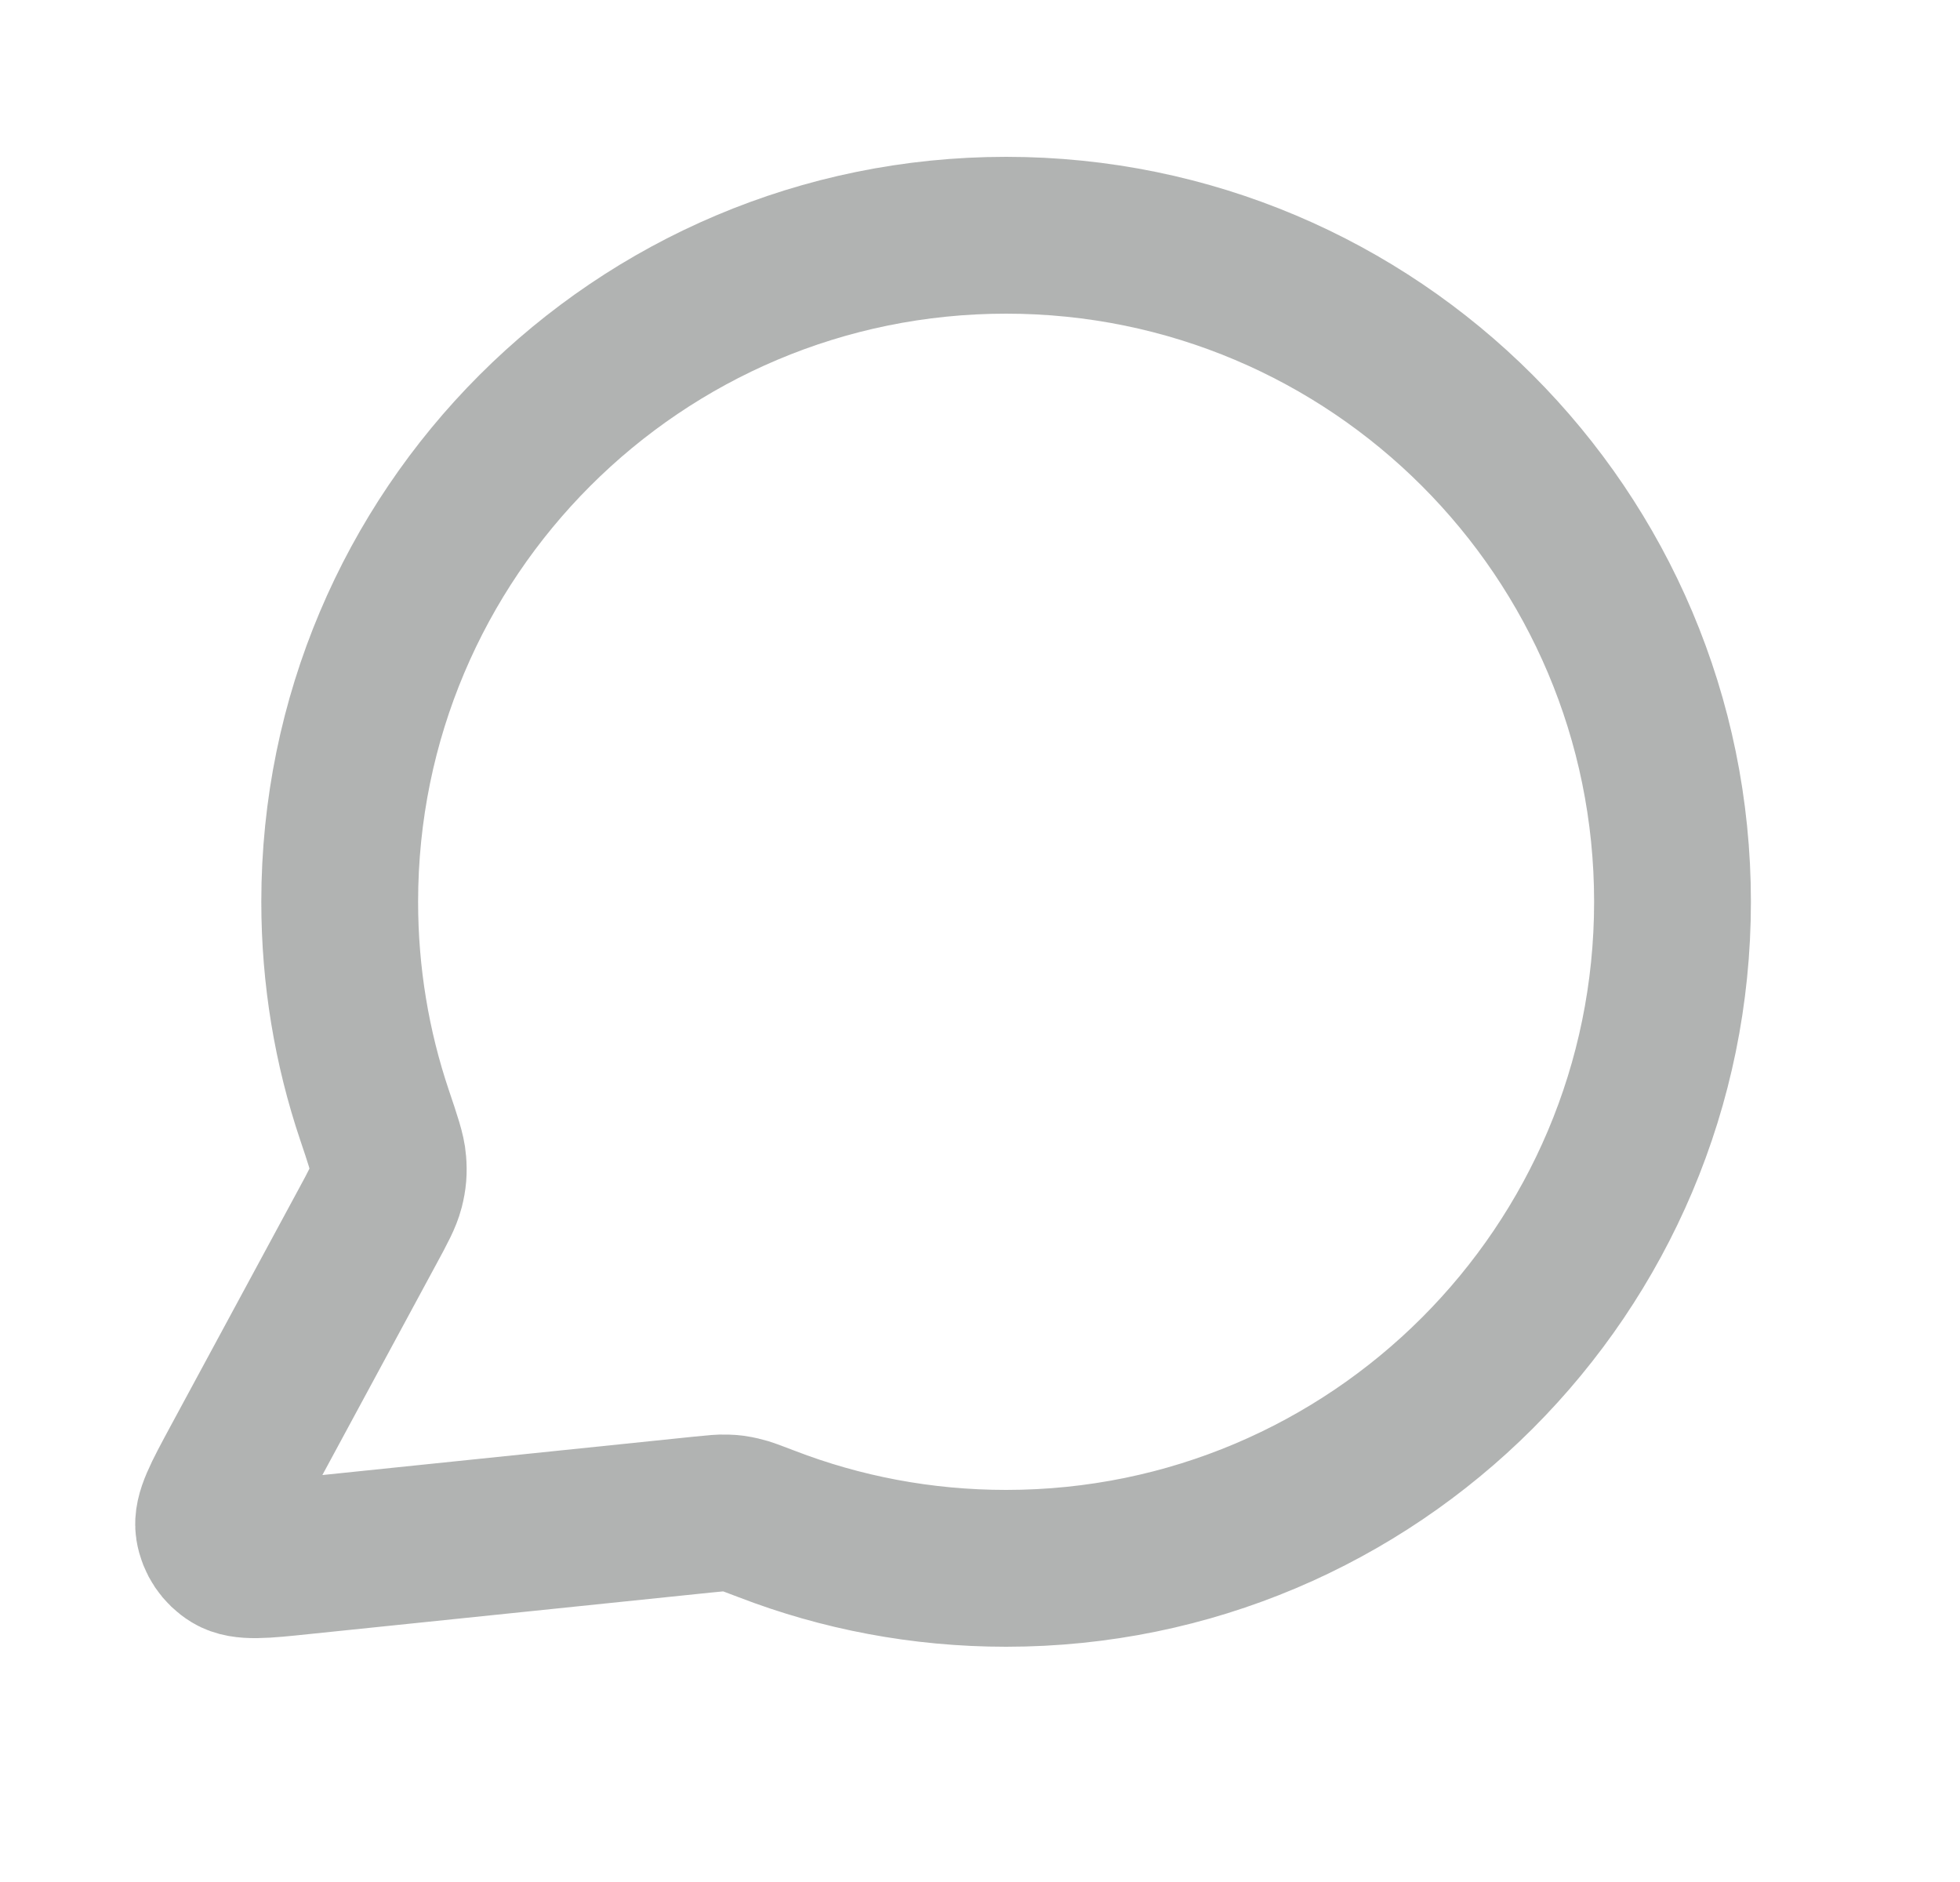
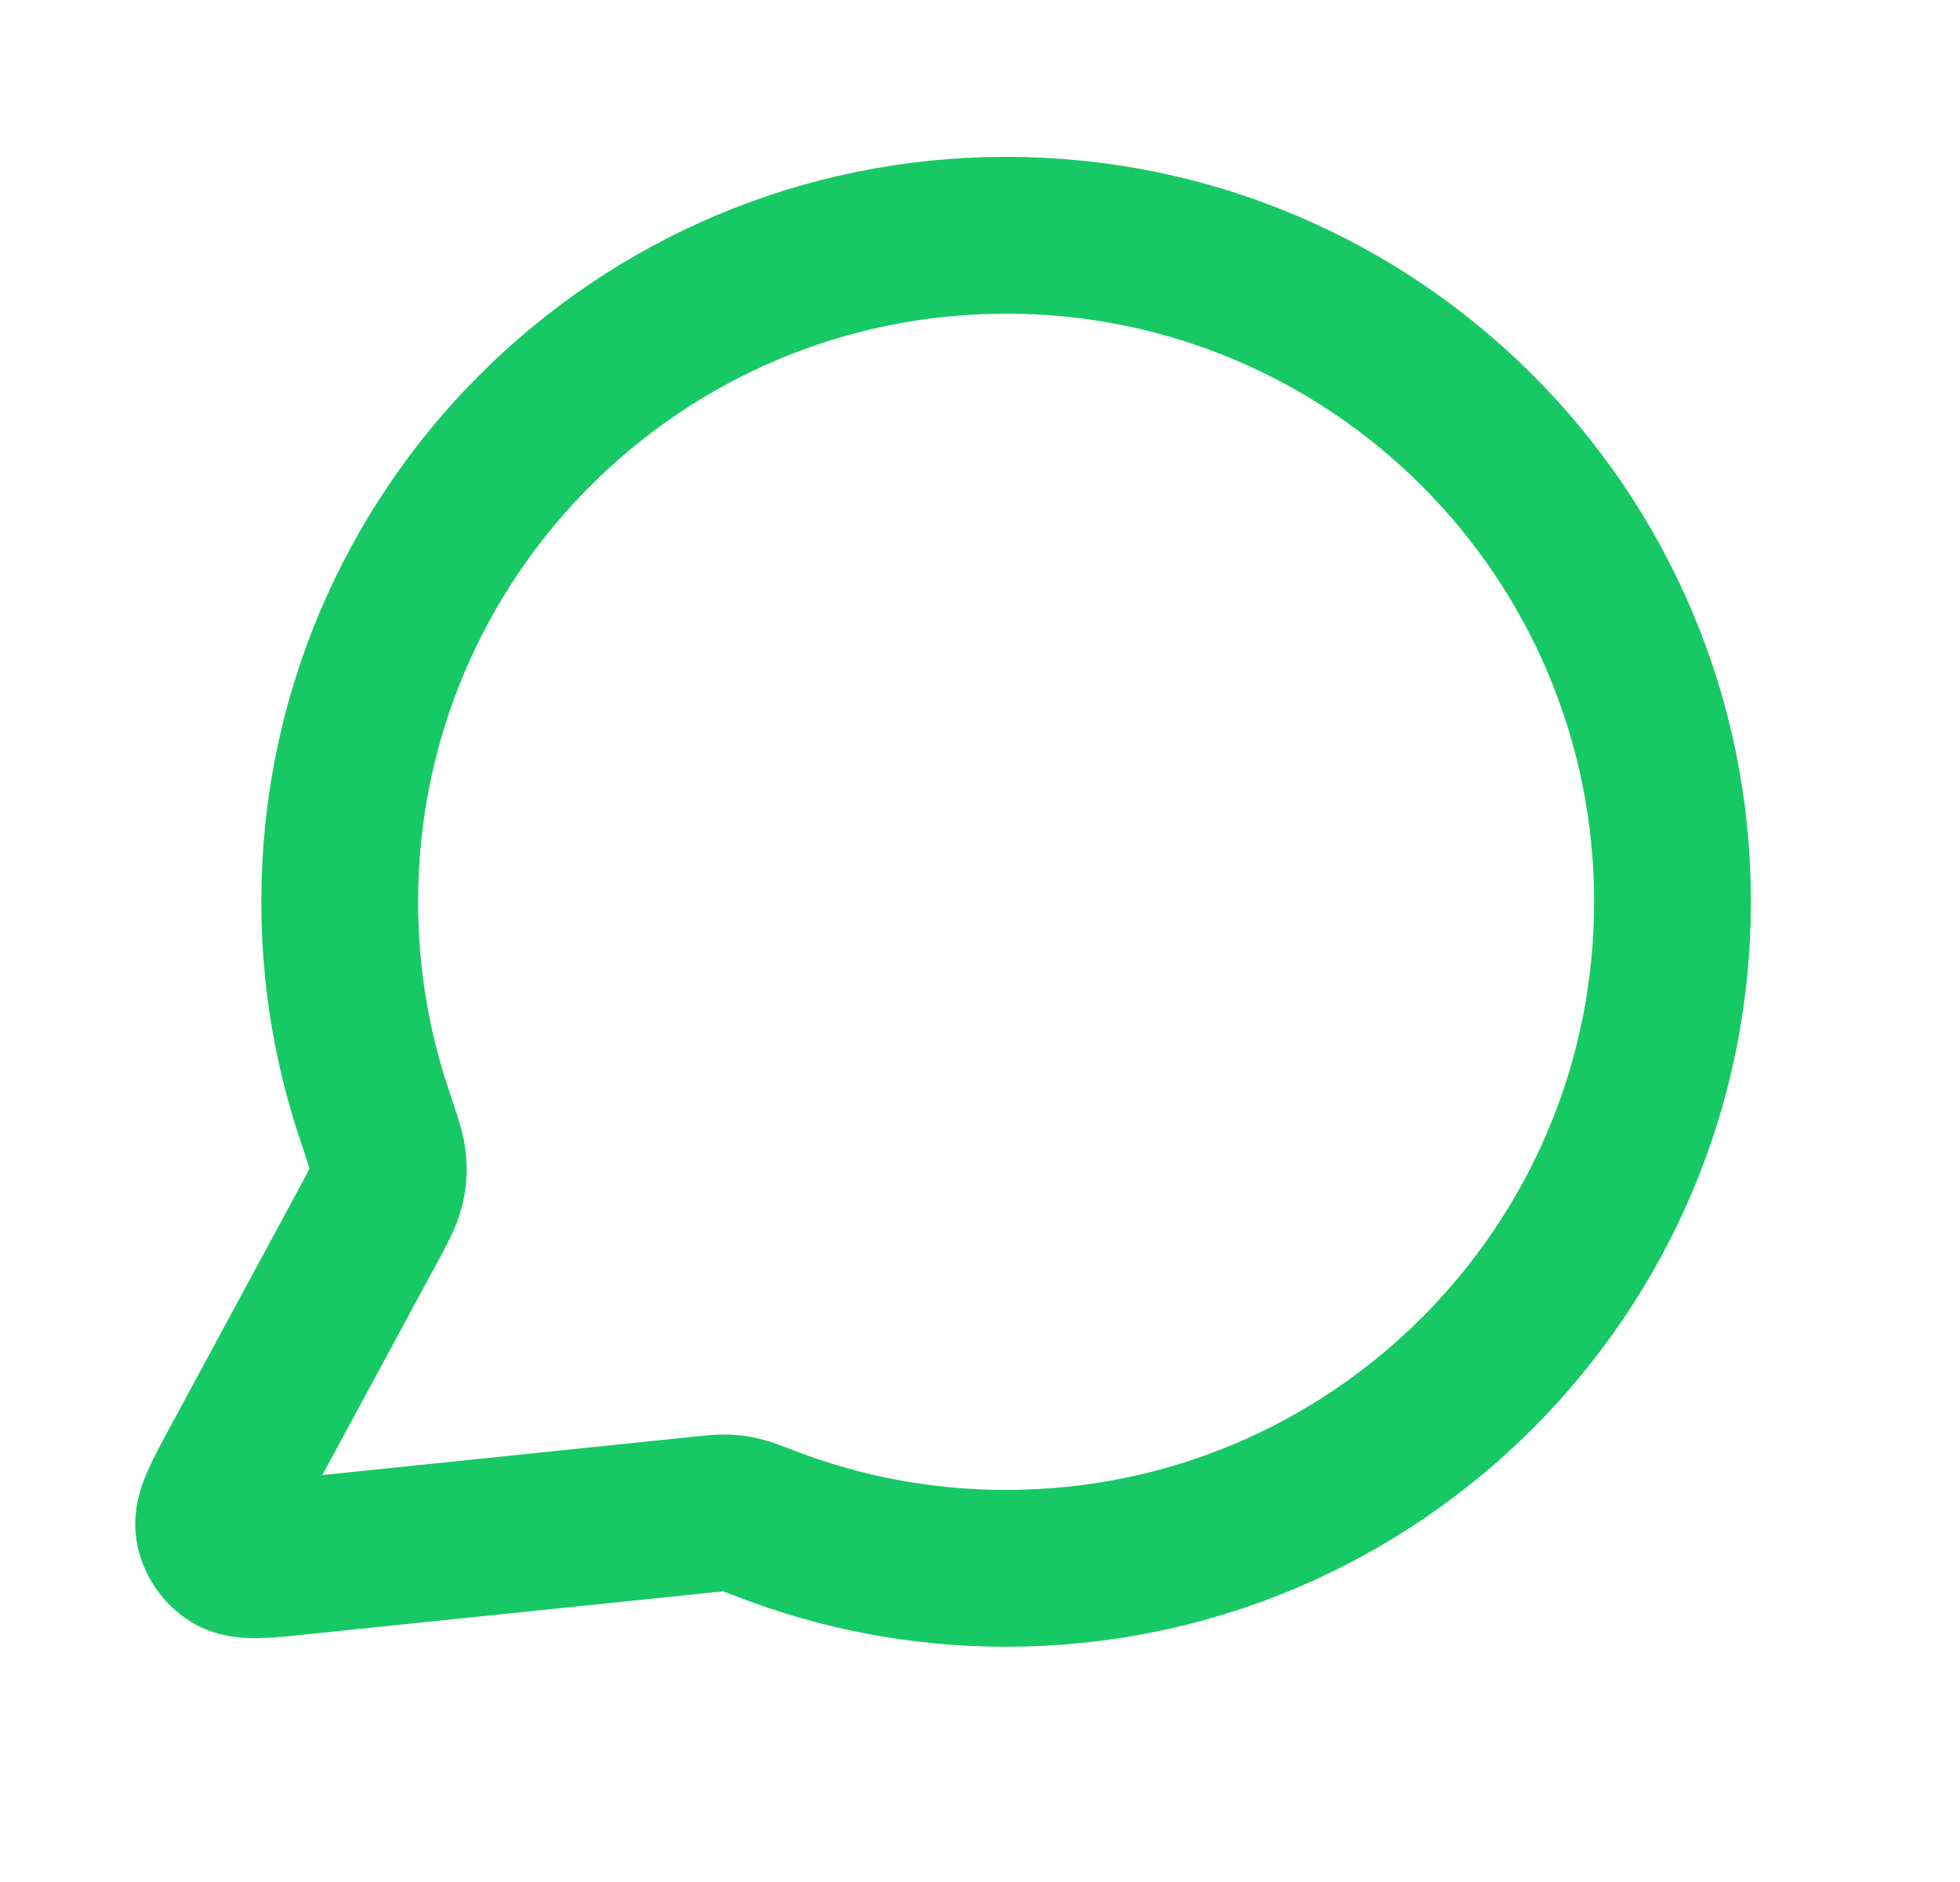
<svg xmlns="http://www.w3.org/2000/svg" width="25" height="24" viewBox="0 0 25 24" fill="none">
-   <path d="M21.333 11.5C21.333 16.194 17.527 20 12.833 20C11.756 20 10.726 19.8 9.778 19.434C9.605 19.368 9.518 19.334 9.449 19.319C9.381 19.303 9.332 19.296 9.263 19.294C9.192 19.291 9.115 19.299 8.959 19.315L3.838 19.844C3.35 19.895 3.106 19.92 2.962 19.832C2.837 19.756 2.751 19.628 2.728 19.483C2.702 19.316 2.819 19.1 3.052 18.668L4.688 15.641C4.823 15.392 4.89 15.267 4.921 15.147C4.951 15.029 4.958 14.943 4.948 14.821C4.939 14.698 4.884 14.538 4.776 14.217C4.489 13.364 4.333 12.45 4.333 11.5C4.333 6.806 8.138 3 12.833 3C17.527 3 21.333 6.806 21.333 11.5Z" stroke="#222724" stroke-opacity="0.35" stroke-width="2" stroke-linecap="round" stroke-linejoin="round" />
+   <path d="M21.333 11.5C21.333 16.194 17.527 20 12.833 20C11.756 20 10.726 19.8 9.778 19.434C9.605 19.368 9.518 19.334 9.449 19.319C9.381 19.303 9.332 19.296 9.263 19.294C9.192 19.291 9.115 19.299 8.959 19.315L3.838 19.844C3.35 19.895 3.106 19.92 2.962 19.832C2.837 19.756 2.751 19.628 2.728 19.483C2.702 19.316 2.819 19.1 3.052 18.668L4.688 15.641C4.823 15.392 4.89 15.267 4.921 15.147C4.951 15.029 4.958 14.943 4.948 14.821C4.939 14.698 4.884 14.538 4.776 14.217C4.489 13.364 4.333 12.45 4.333 11.5C4.333 6.806 8.138 3 12.833 3C17.527 3 21.333 6.806 21.333 11.5Z" stroke="#17C964" stroke-width="2" stroke-linecap="round" stroke-linejoin="round" />
</svg>
